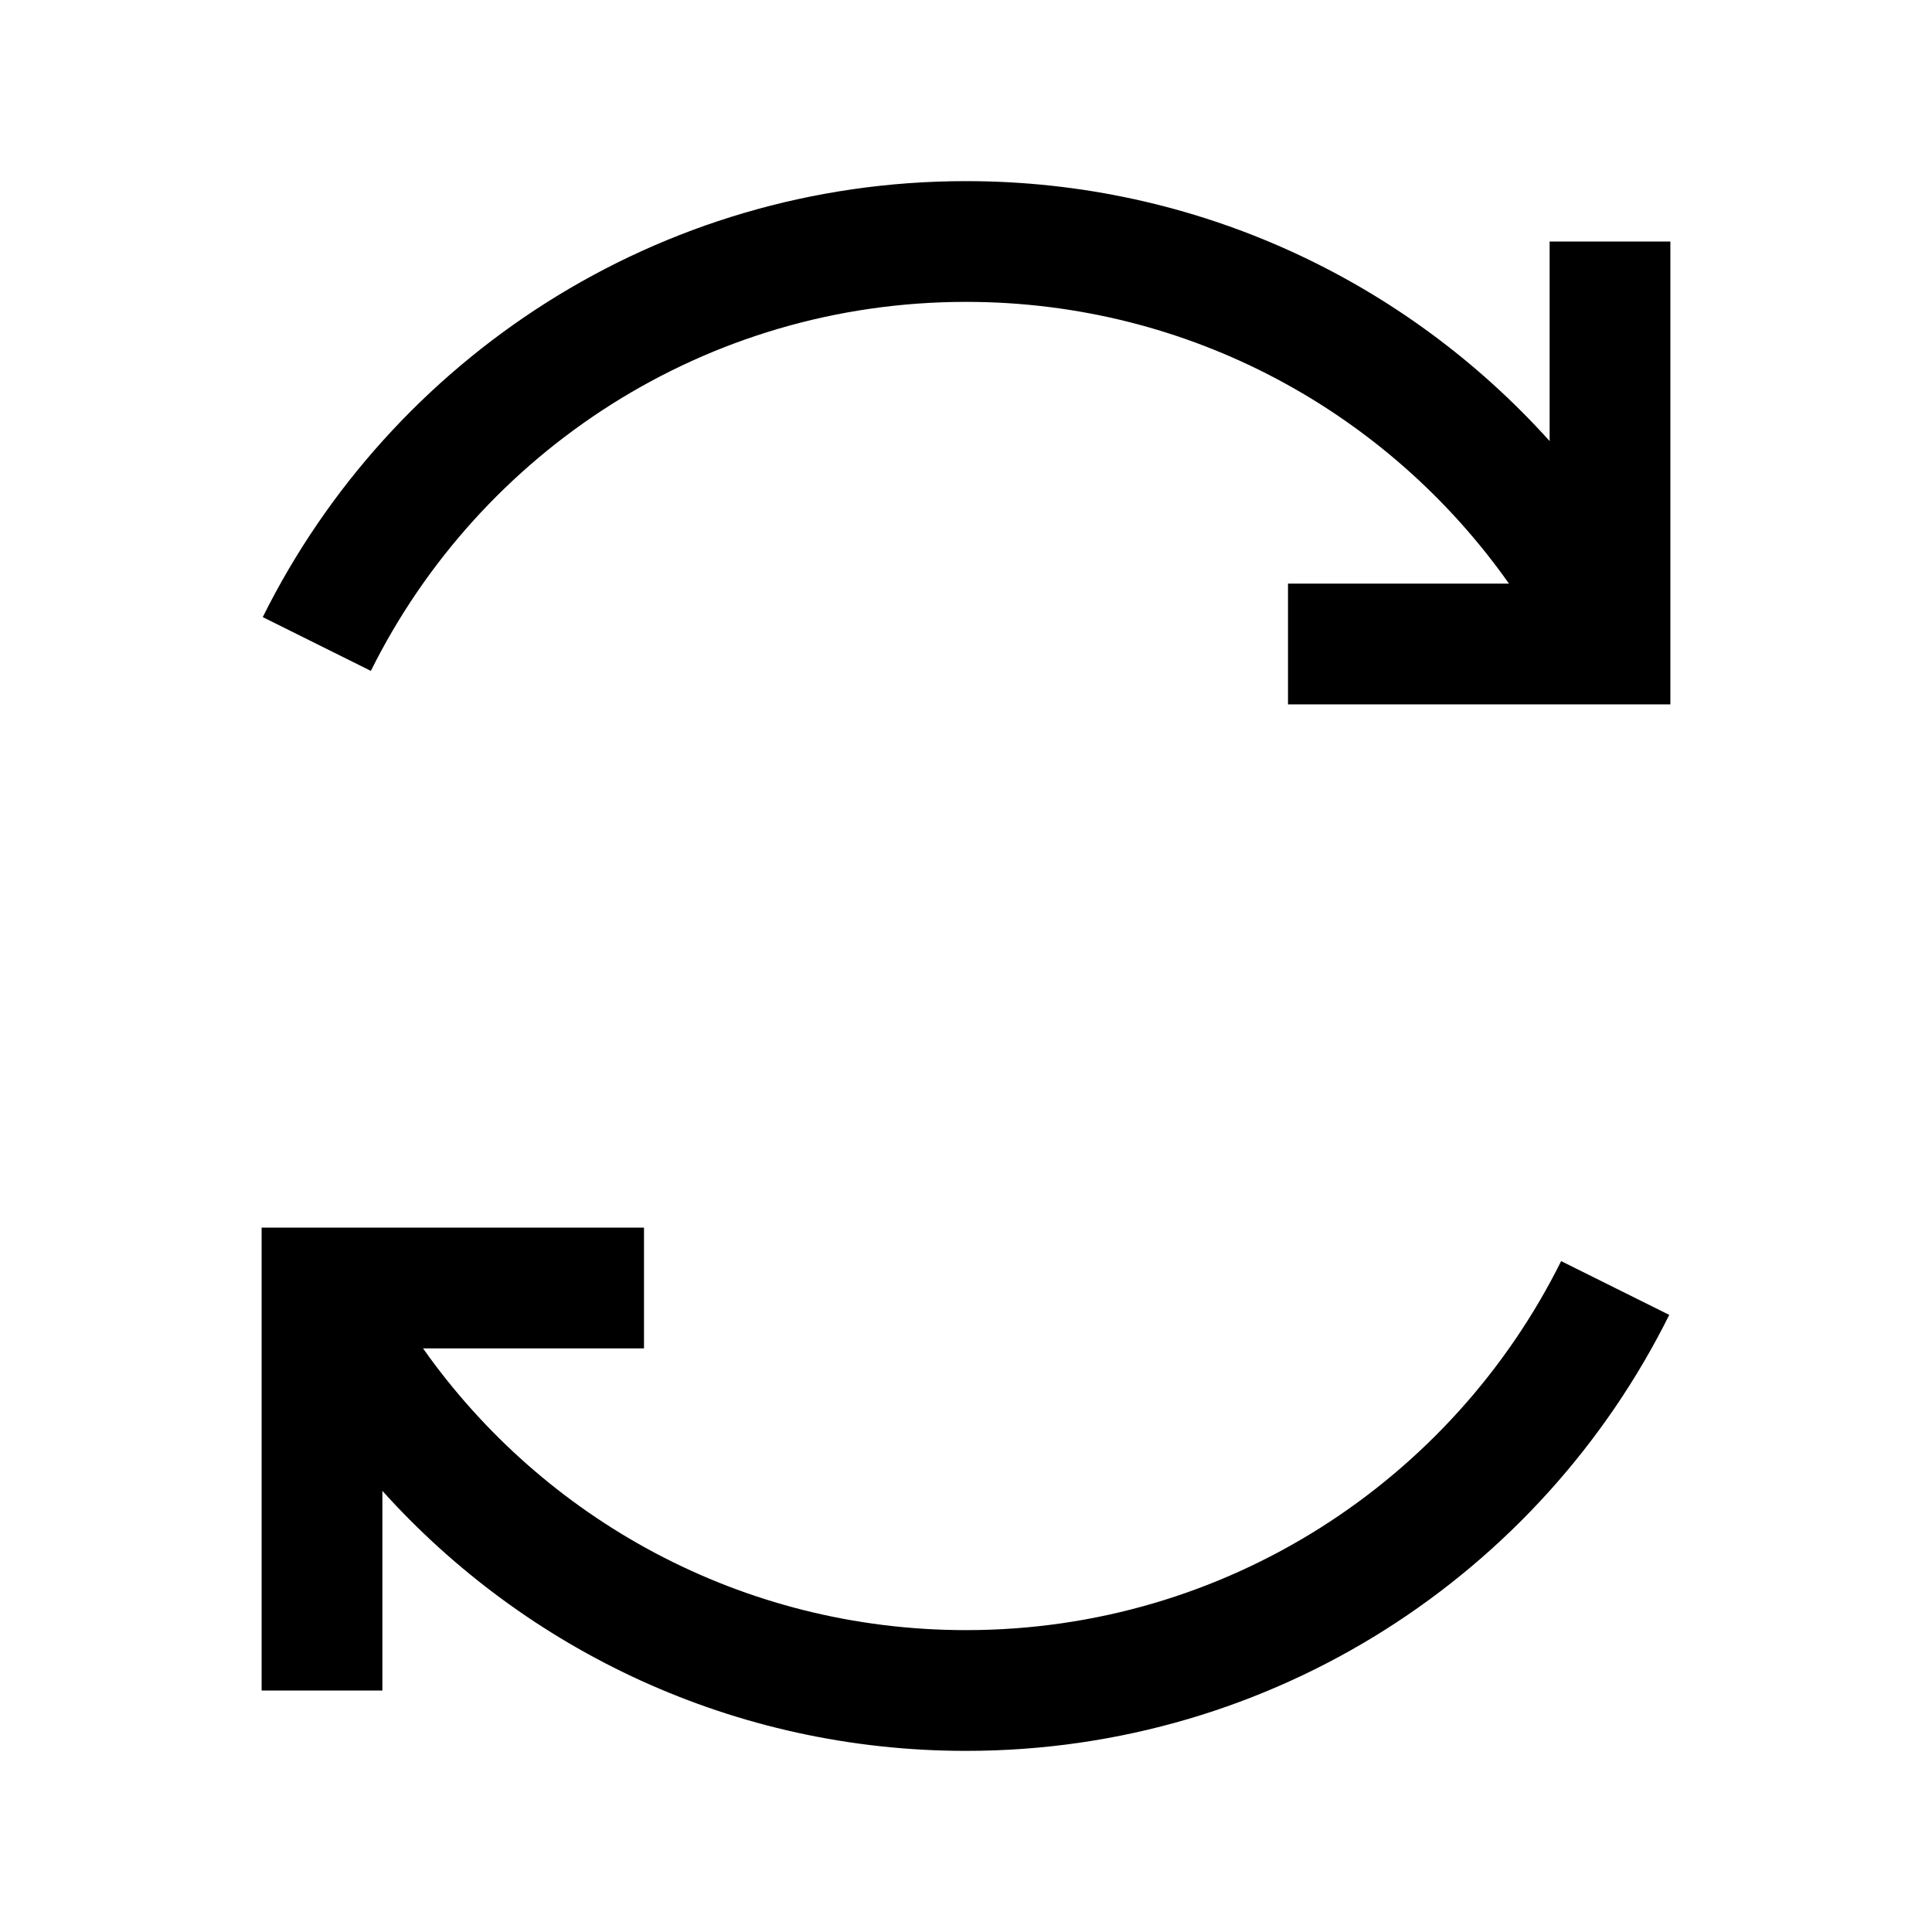
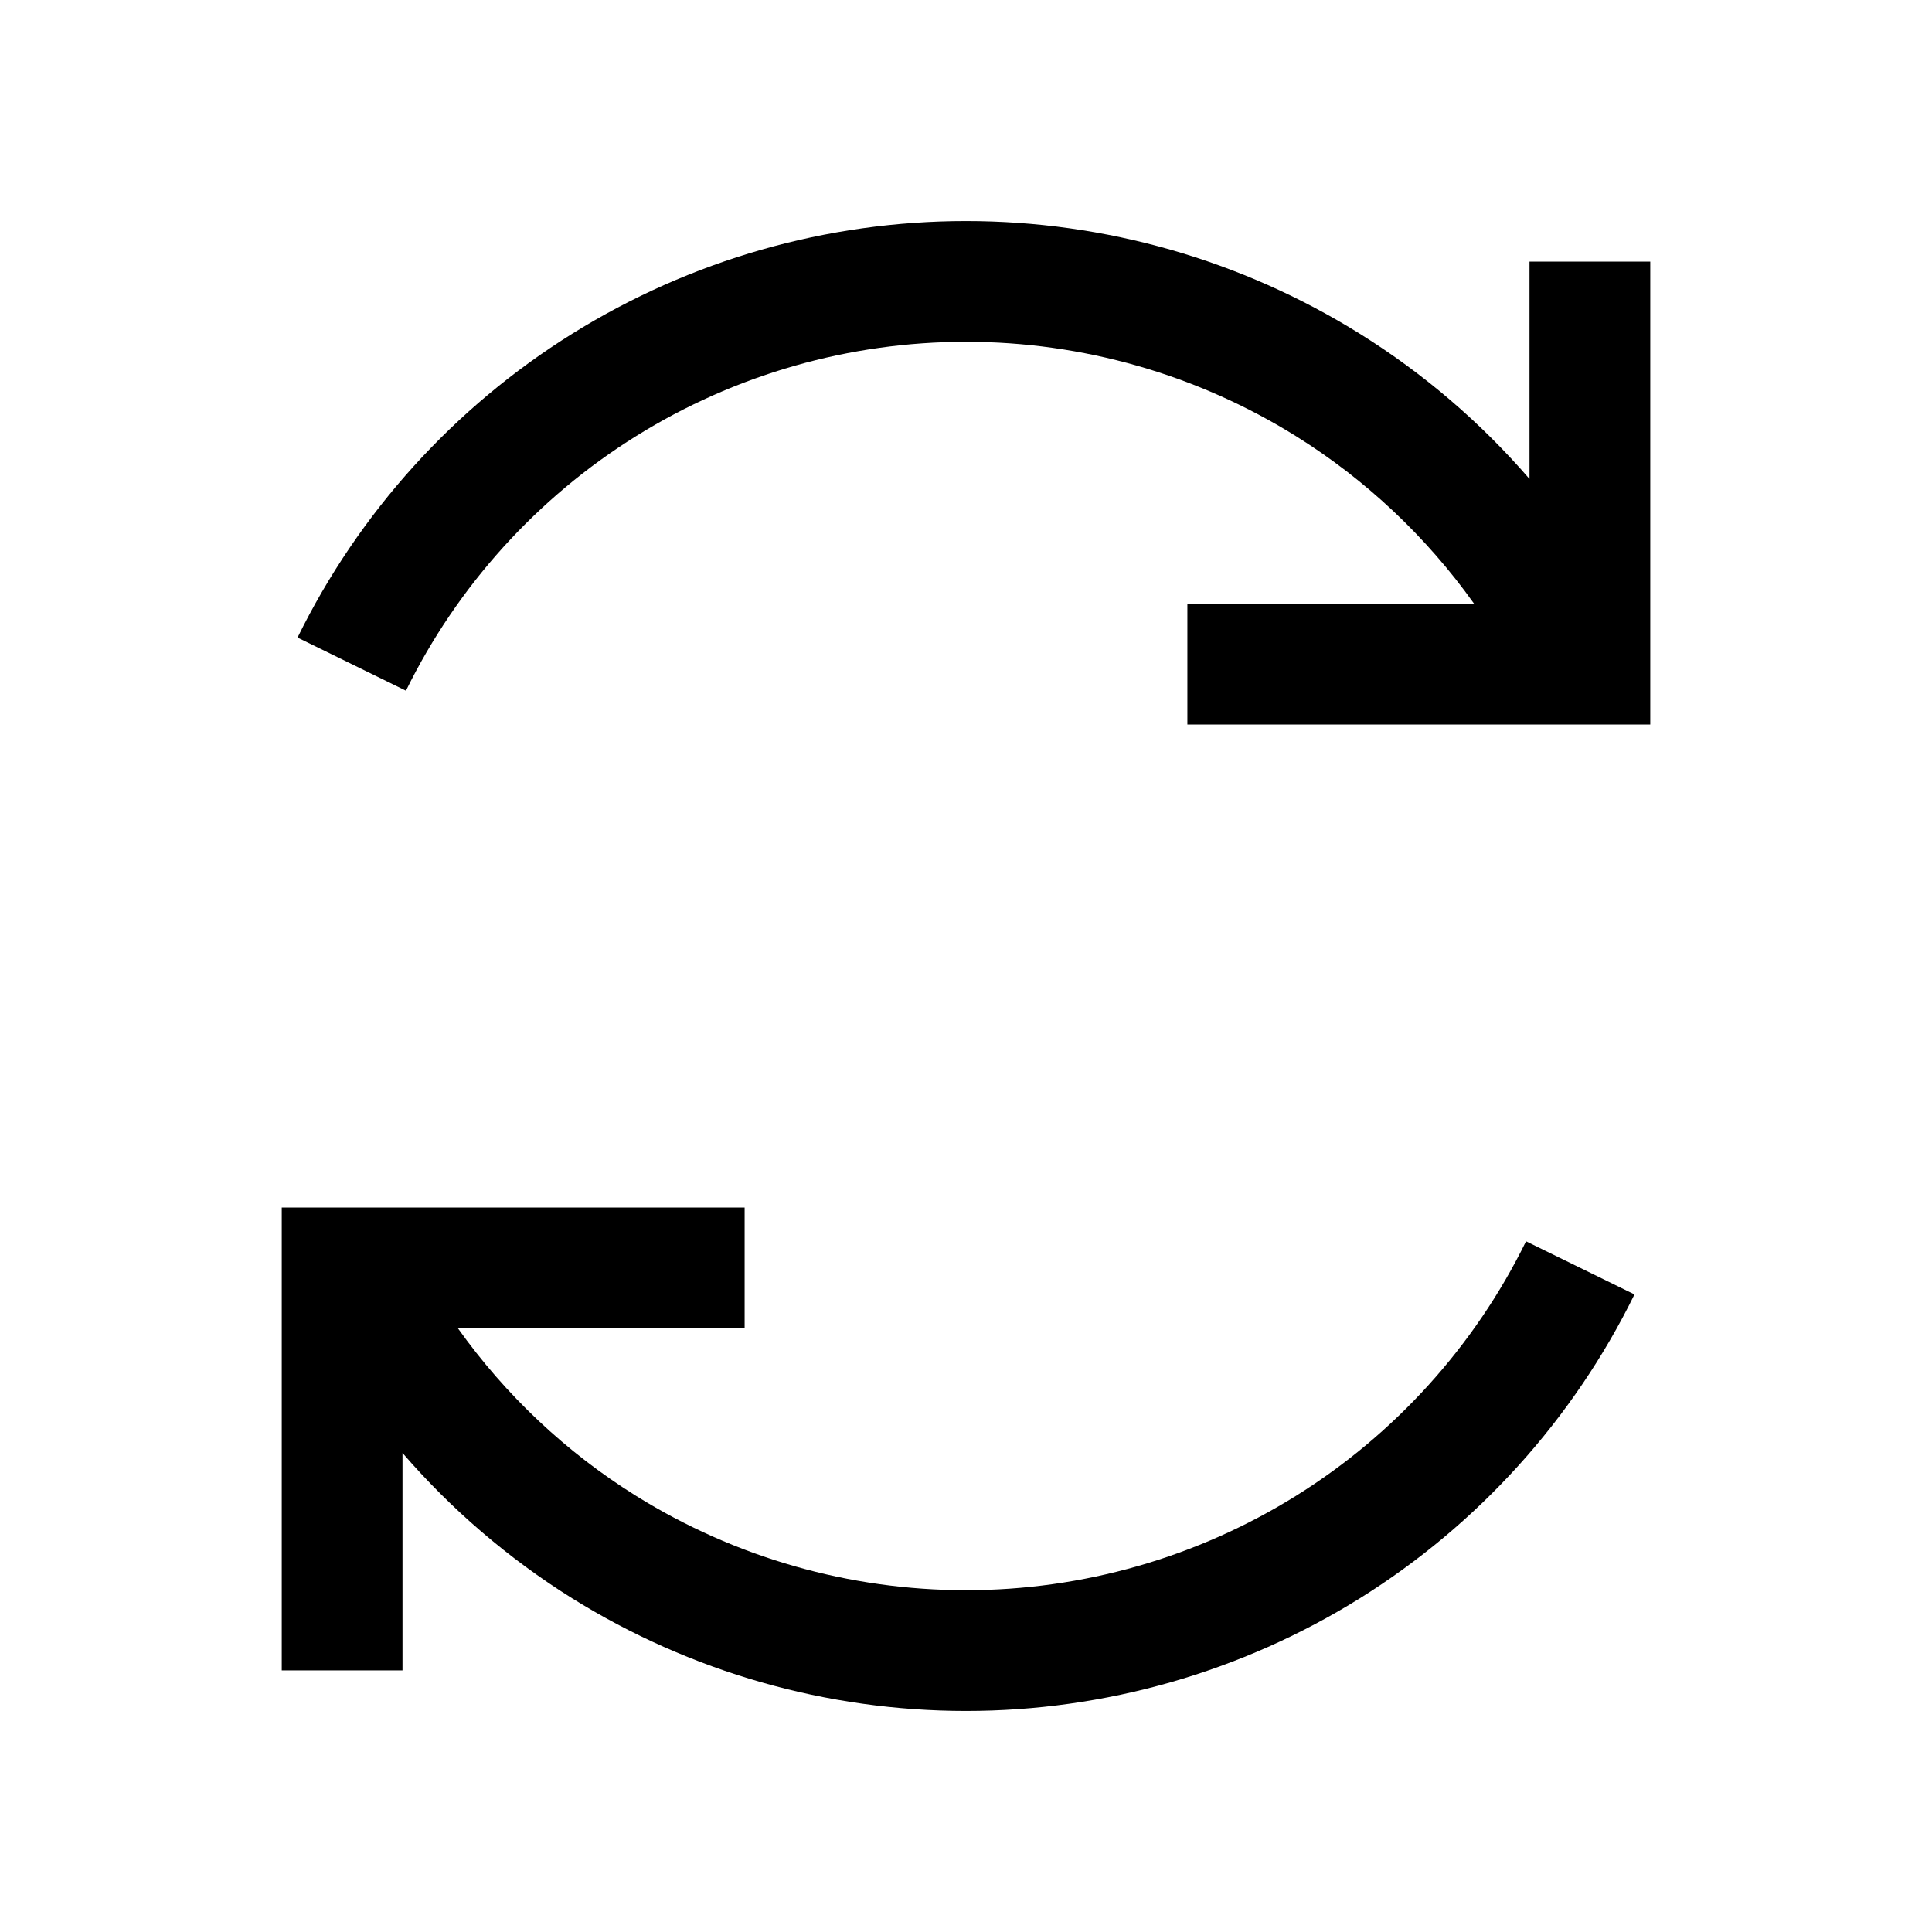
<svg xmlns="http://www.w3.org/2000/svg" width="24" height="24" viewBox="0 0 24 24" fill="currentColor">
-   <path d="M8 15.25V16.75H5.255C6.749 18.868 9.213 20.25 12 20.25C15.238 20.25 18.042 18.384 19.393 15.666L20.736 16.334C19.142 19.543 15.829 21.75 12 21.75C9.121 21.75 6.534 20.502 4.75 18.52V21H3.25V15.25H8ZM12 2.25C14.879 2.25 17.466 3.497 19.25 5.479V3H20.75V8.75H16V7.25H18.745C17.251 5.132 14.787 3.75 12 3.75C8.762 3.75 5.958 5.616 4.607 8.334L3.264 7.666C4.858 4.458 8.171 2.25 12 2.25Z" />
+   <path d="M9.25 15V16.5H5.688C6.279 17.33 7.03 18.039 7.901 18.582C9.131 19.348 10.551 19.754 12 19.754C13.449 19.754 14.869 19.348 16.099 18.582C17.328 17.816 18.319 16.72 18.957 15.42L20.304 16.08C19.542 17.632 18.359 18.94 16.892 19.855C15.424 20.769 13.729 21.254 12 21.254C10.271 21.254 8.576 20.769 7.108 19.855C6.315 19.36 5.605 18.75 5 18.049V20.75H3.5V15H9.25ZM12 2.746C13.729 2.746 15.424 3.231 16.892 4.146C17.685 4.64 18.395 5.249 19 5.95V3.25H20.5V9H14.75V7.5H18.312C17.721 6.67 16.97 5.961 16.099 5.418C14.869 4.652 13.449 4.246 12 4.246C10.551 4.246 9.131 4.652 7.901 5.418C6.672 6.184 5.681 7.28 5.043 8.58L3.696 7.92C4.458 6.368 5.641 5.06 7.108 4.146C8.576 3.231 10.271 2.746 12 2.746Z" />
</svg>
